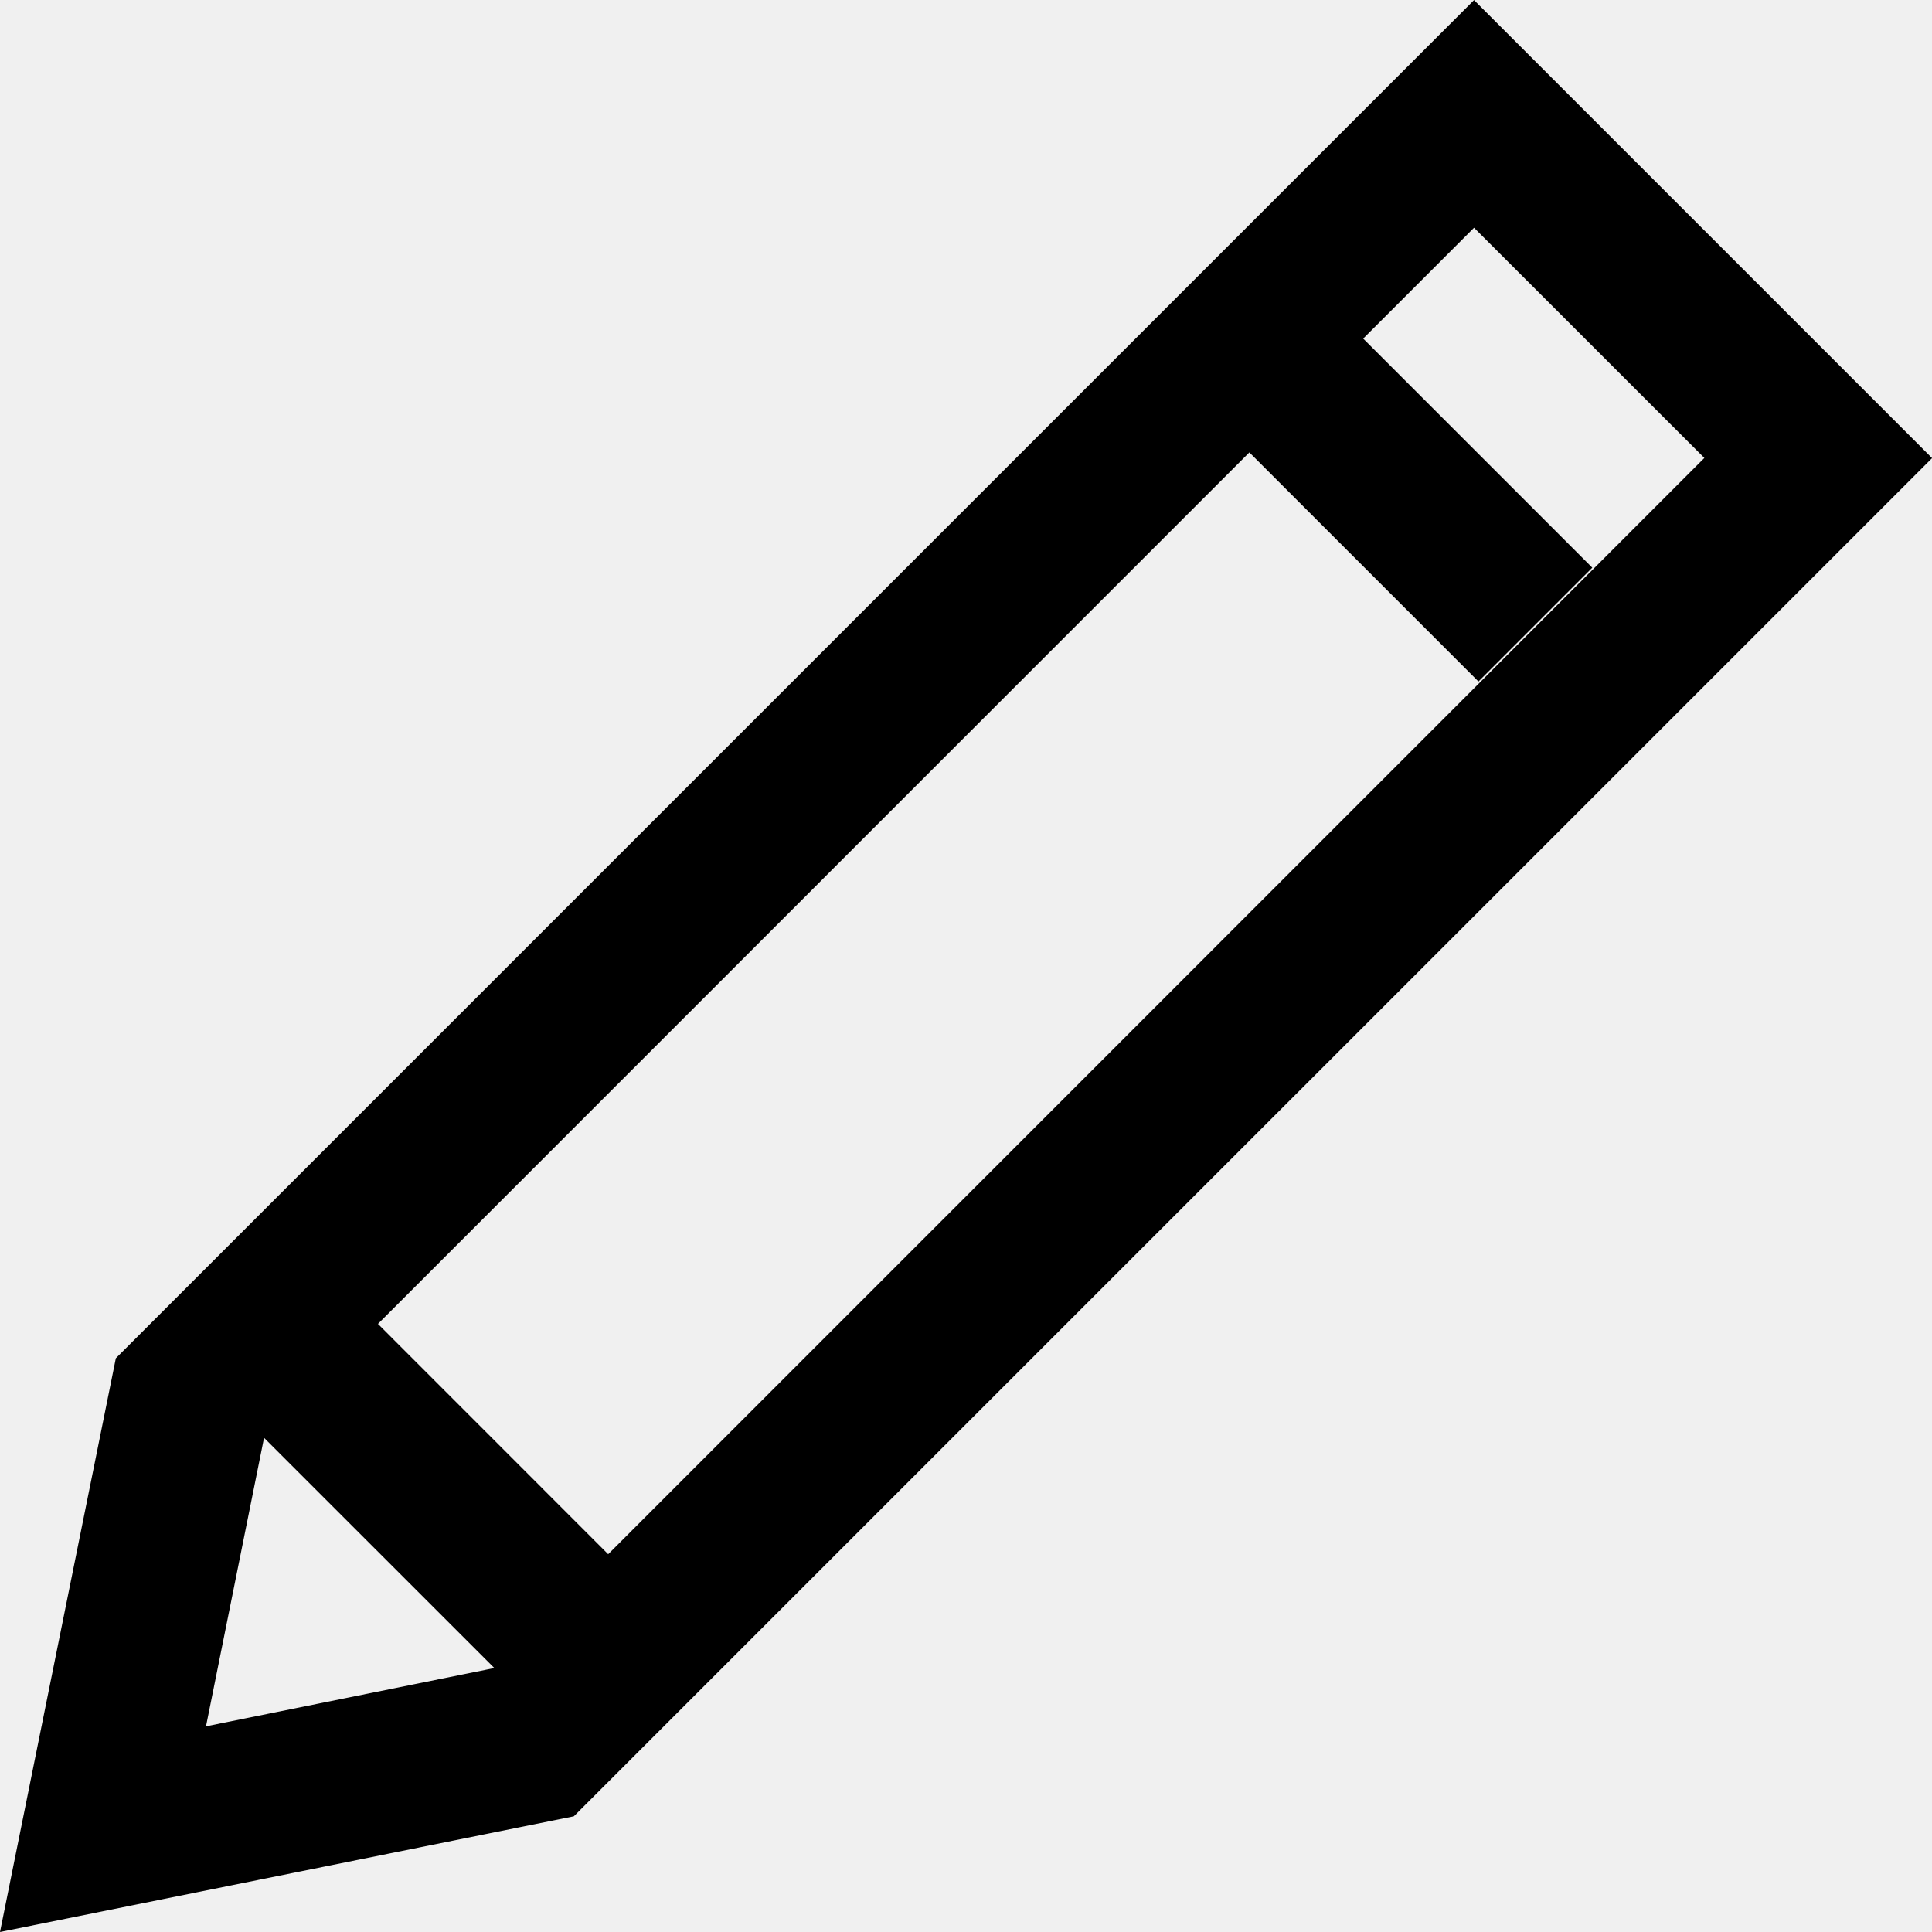
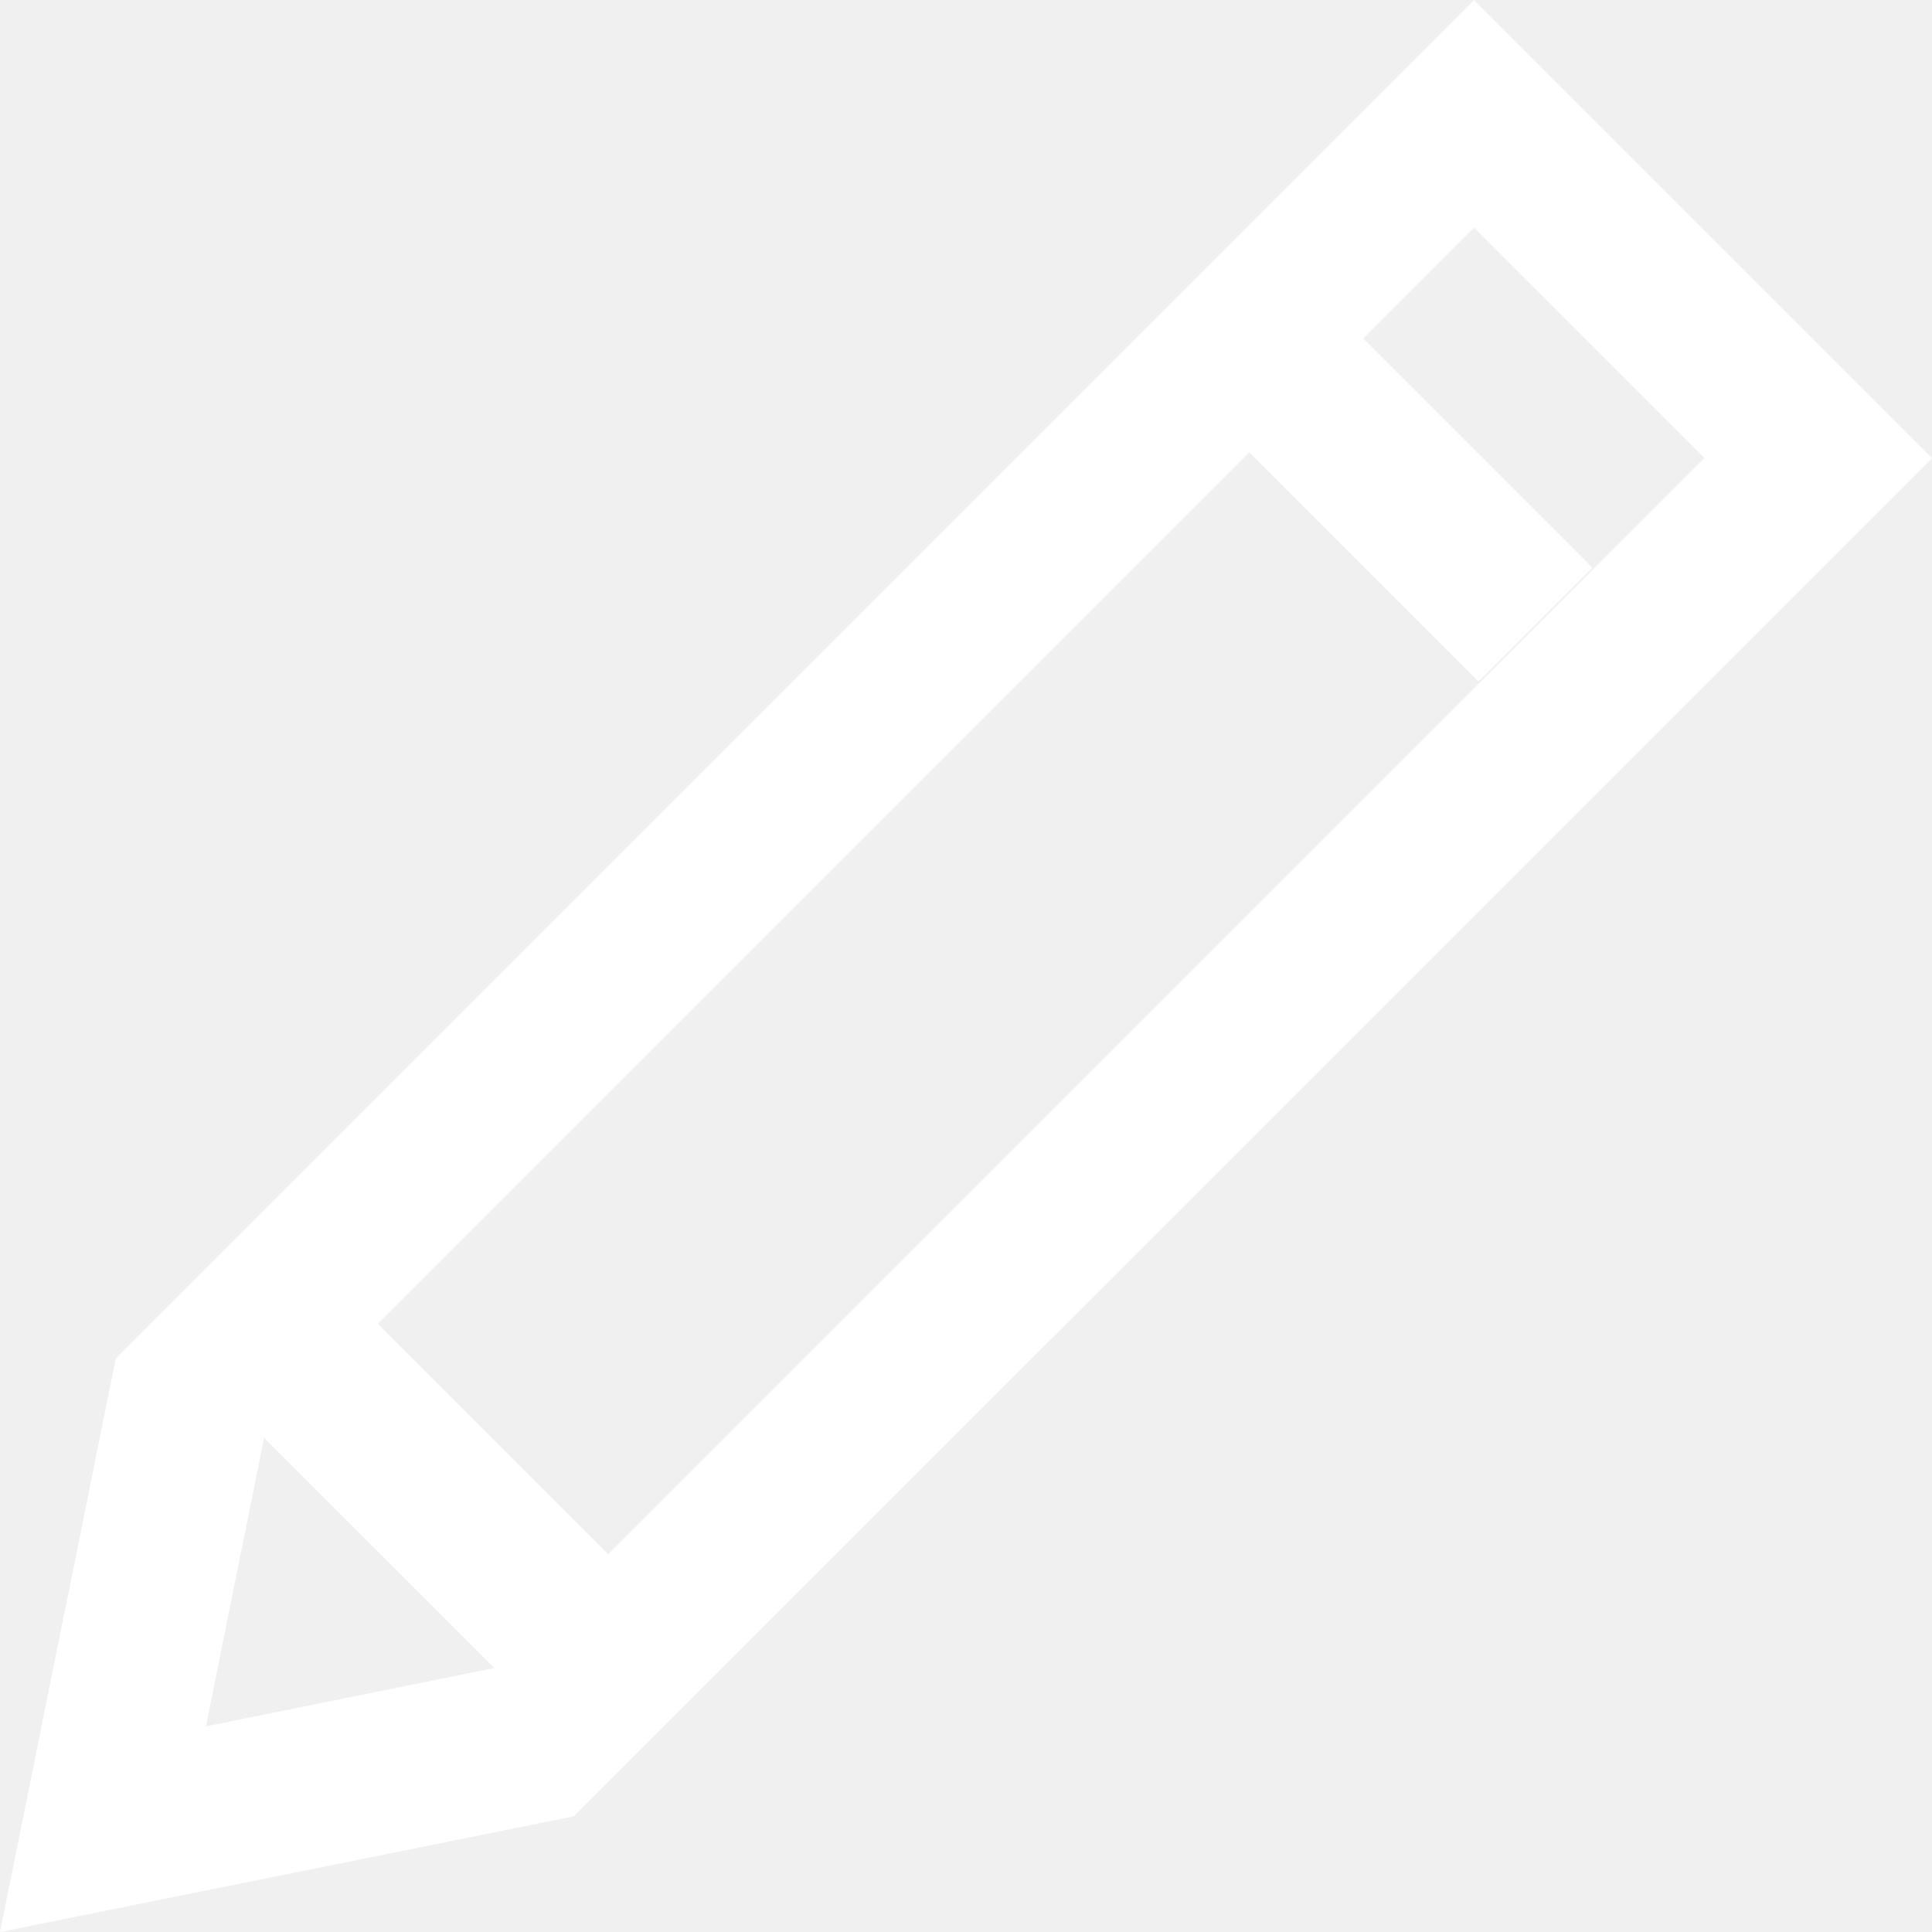
- <svg xmlns="http://www.w3.org/2000/svg" width="24" height="24" viewBox="0 0 24 24">
+ <svg xmlns="http://www.w3.org/2000/svg" width="24" height="24" viewBox="0 0 24 24" fill="#ffffff">
  <path d="M1.439 16.873l-1.439 7.127 7.128-1.437 16.873-16.872-5.69-5.69-16.872 16.872zm4.702 3.848l-3.582.724.721-3.584 2.861 2.86zm15.031-15.032l-13.617 13.618-2.86-2.861 10.825-10.826 2.846 2.846 1.414-1.414-2.846-2.846 1.377-1.377 2.861 2.86z" />
</svg>
